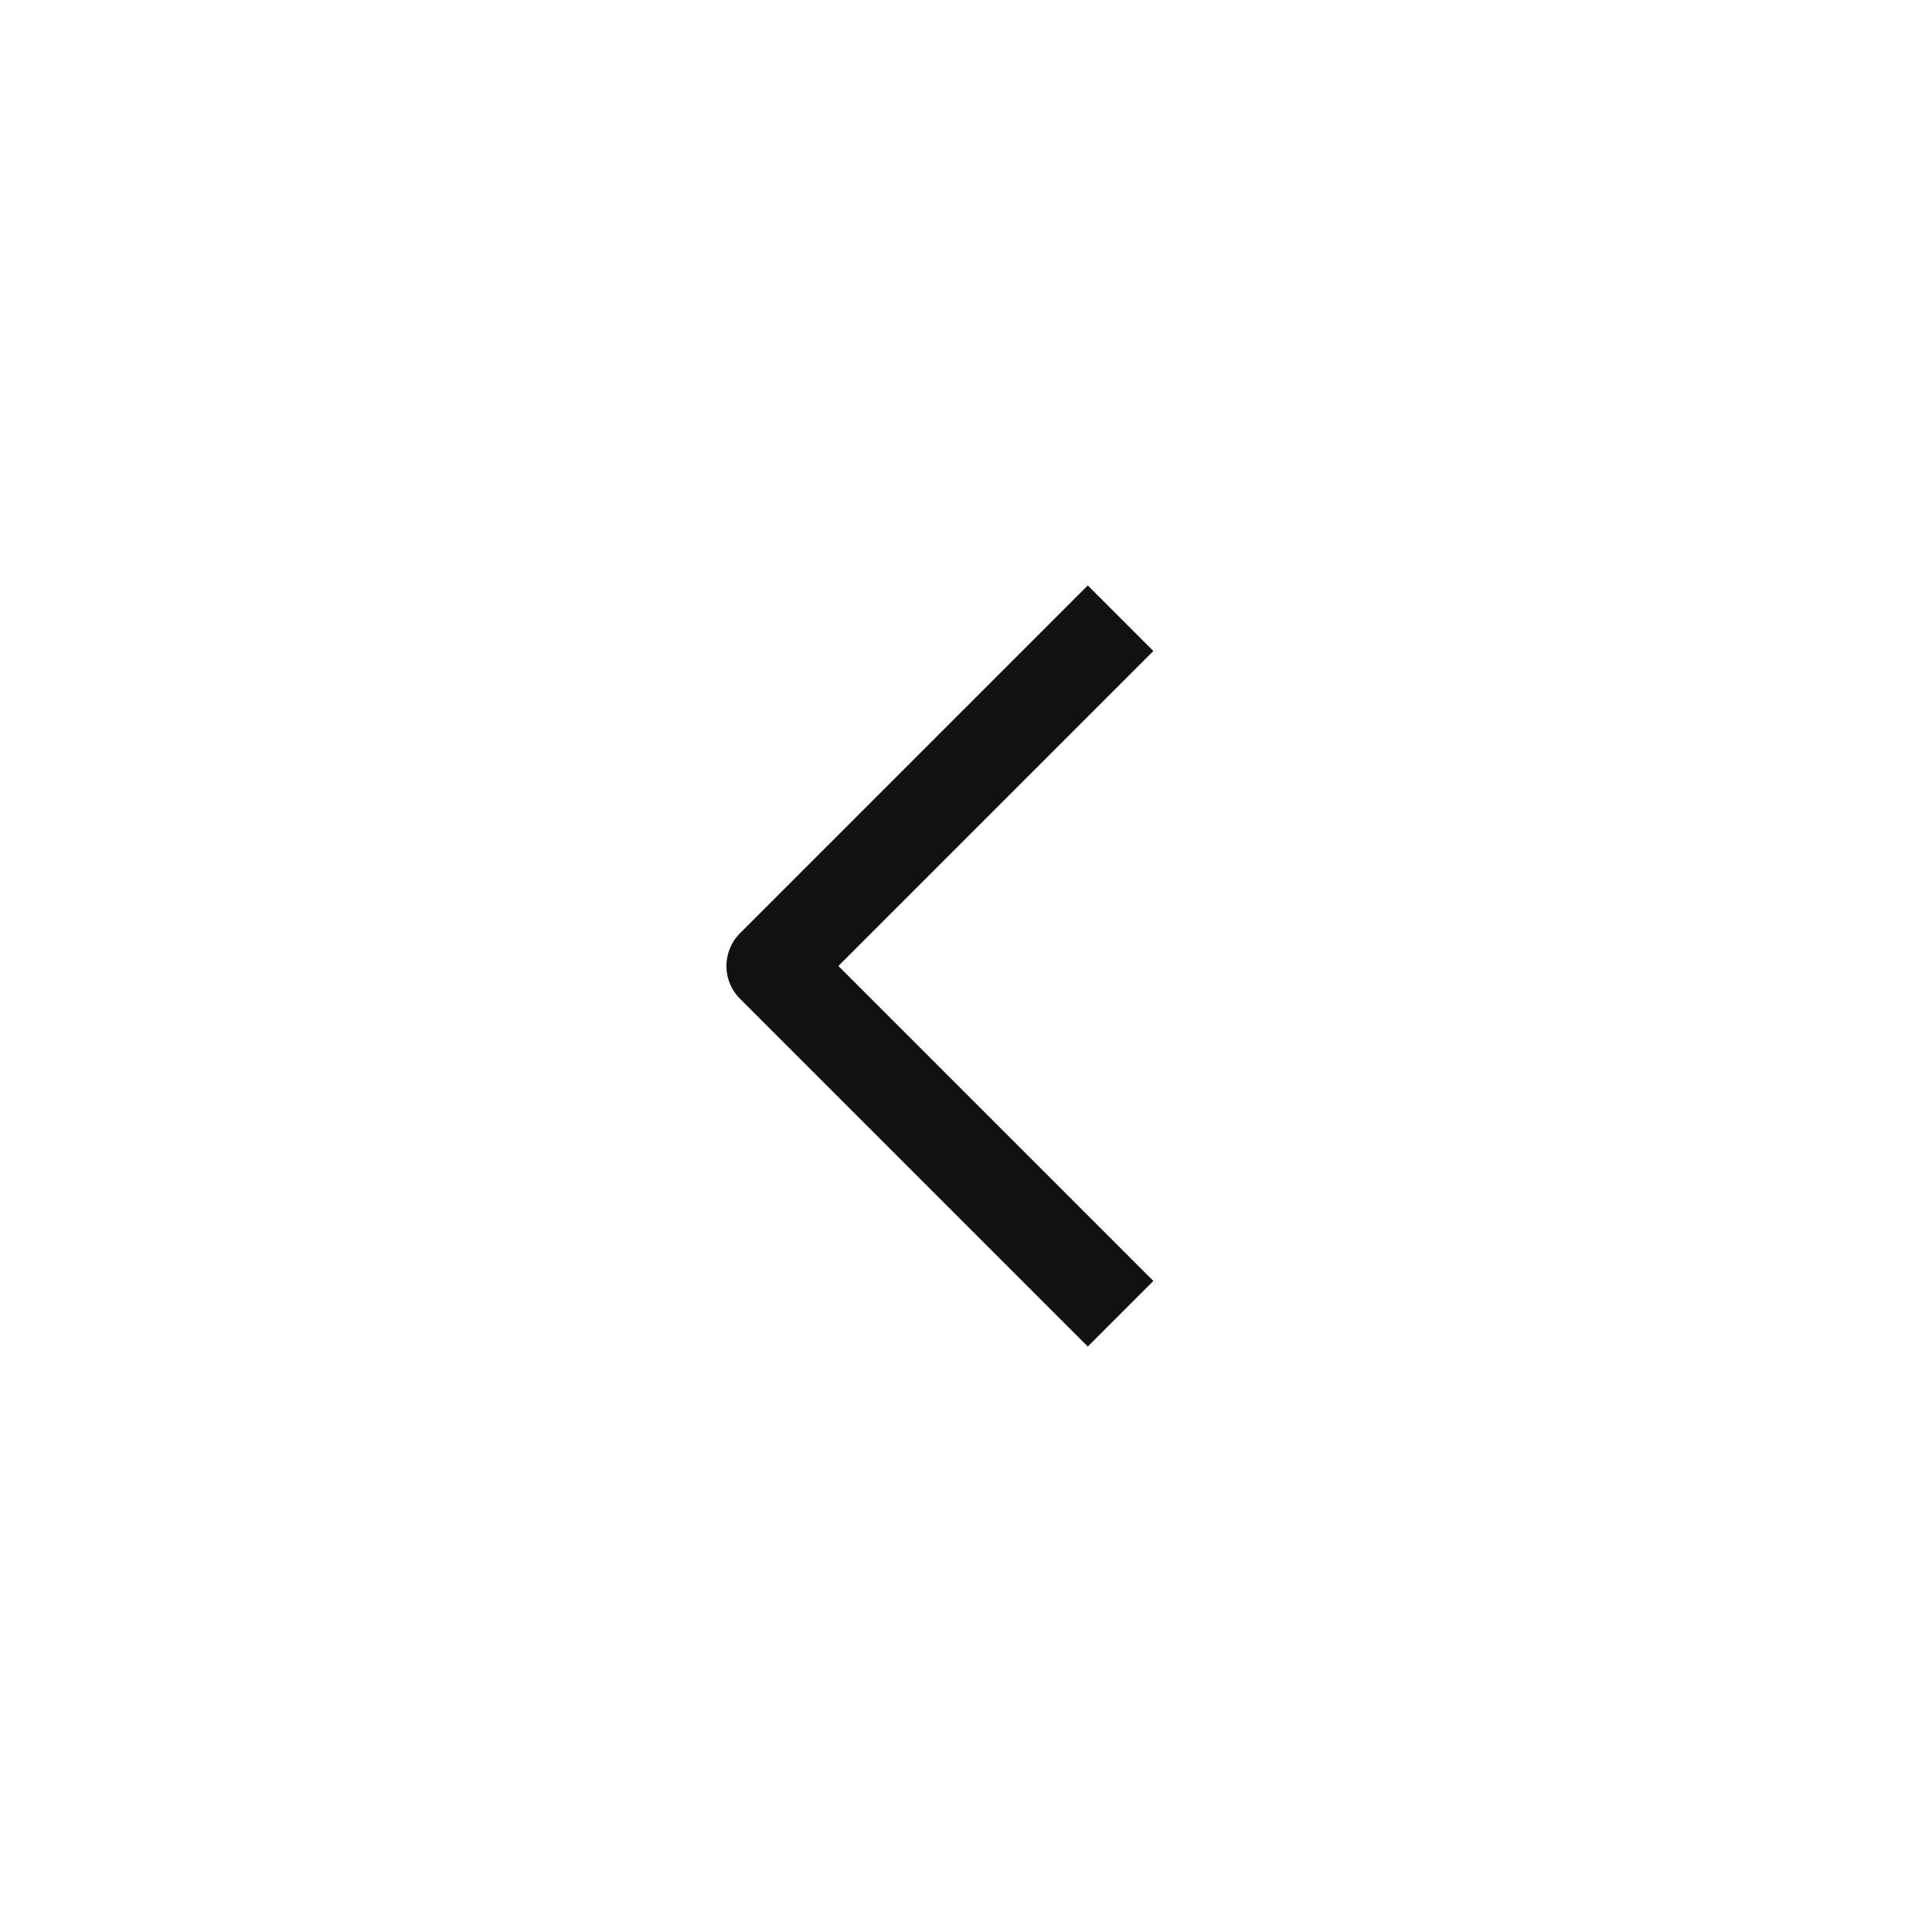
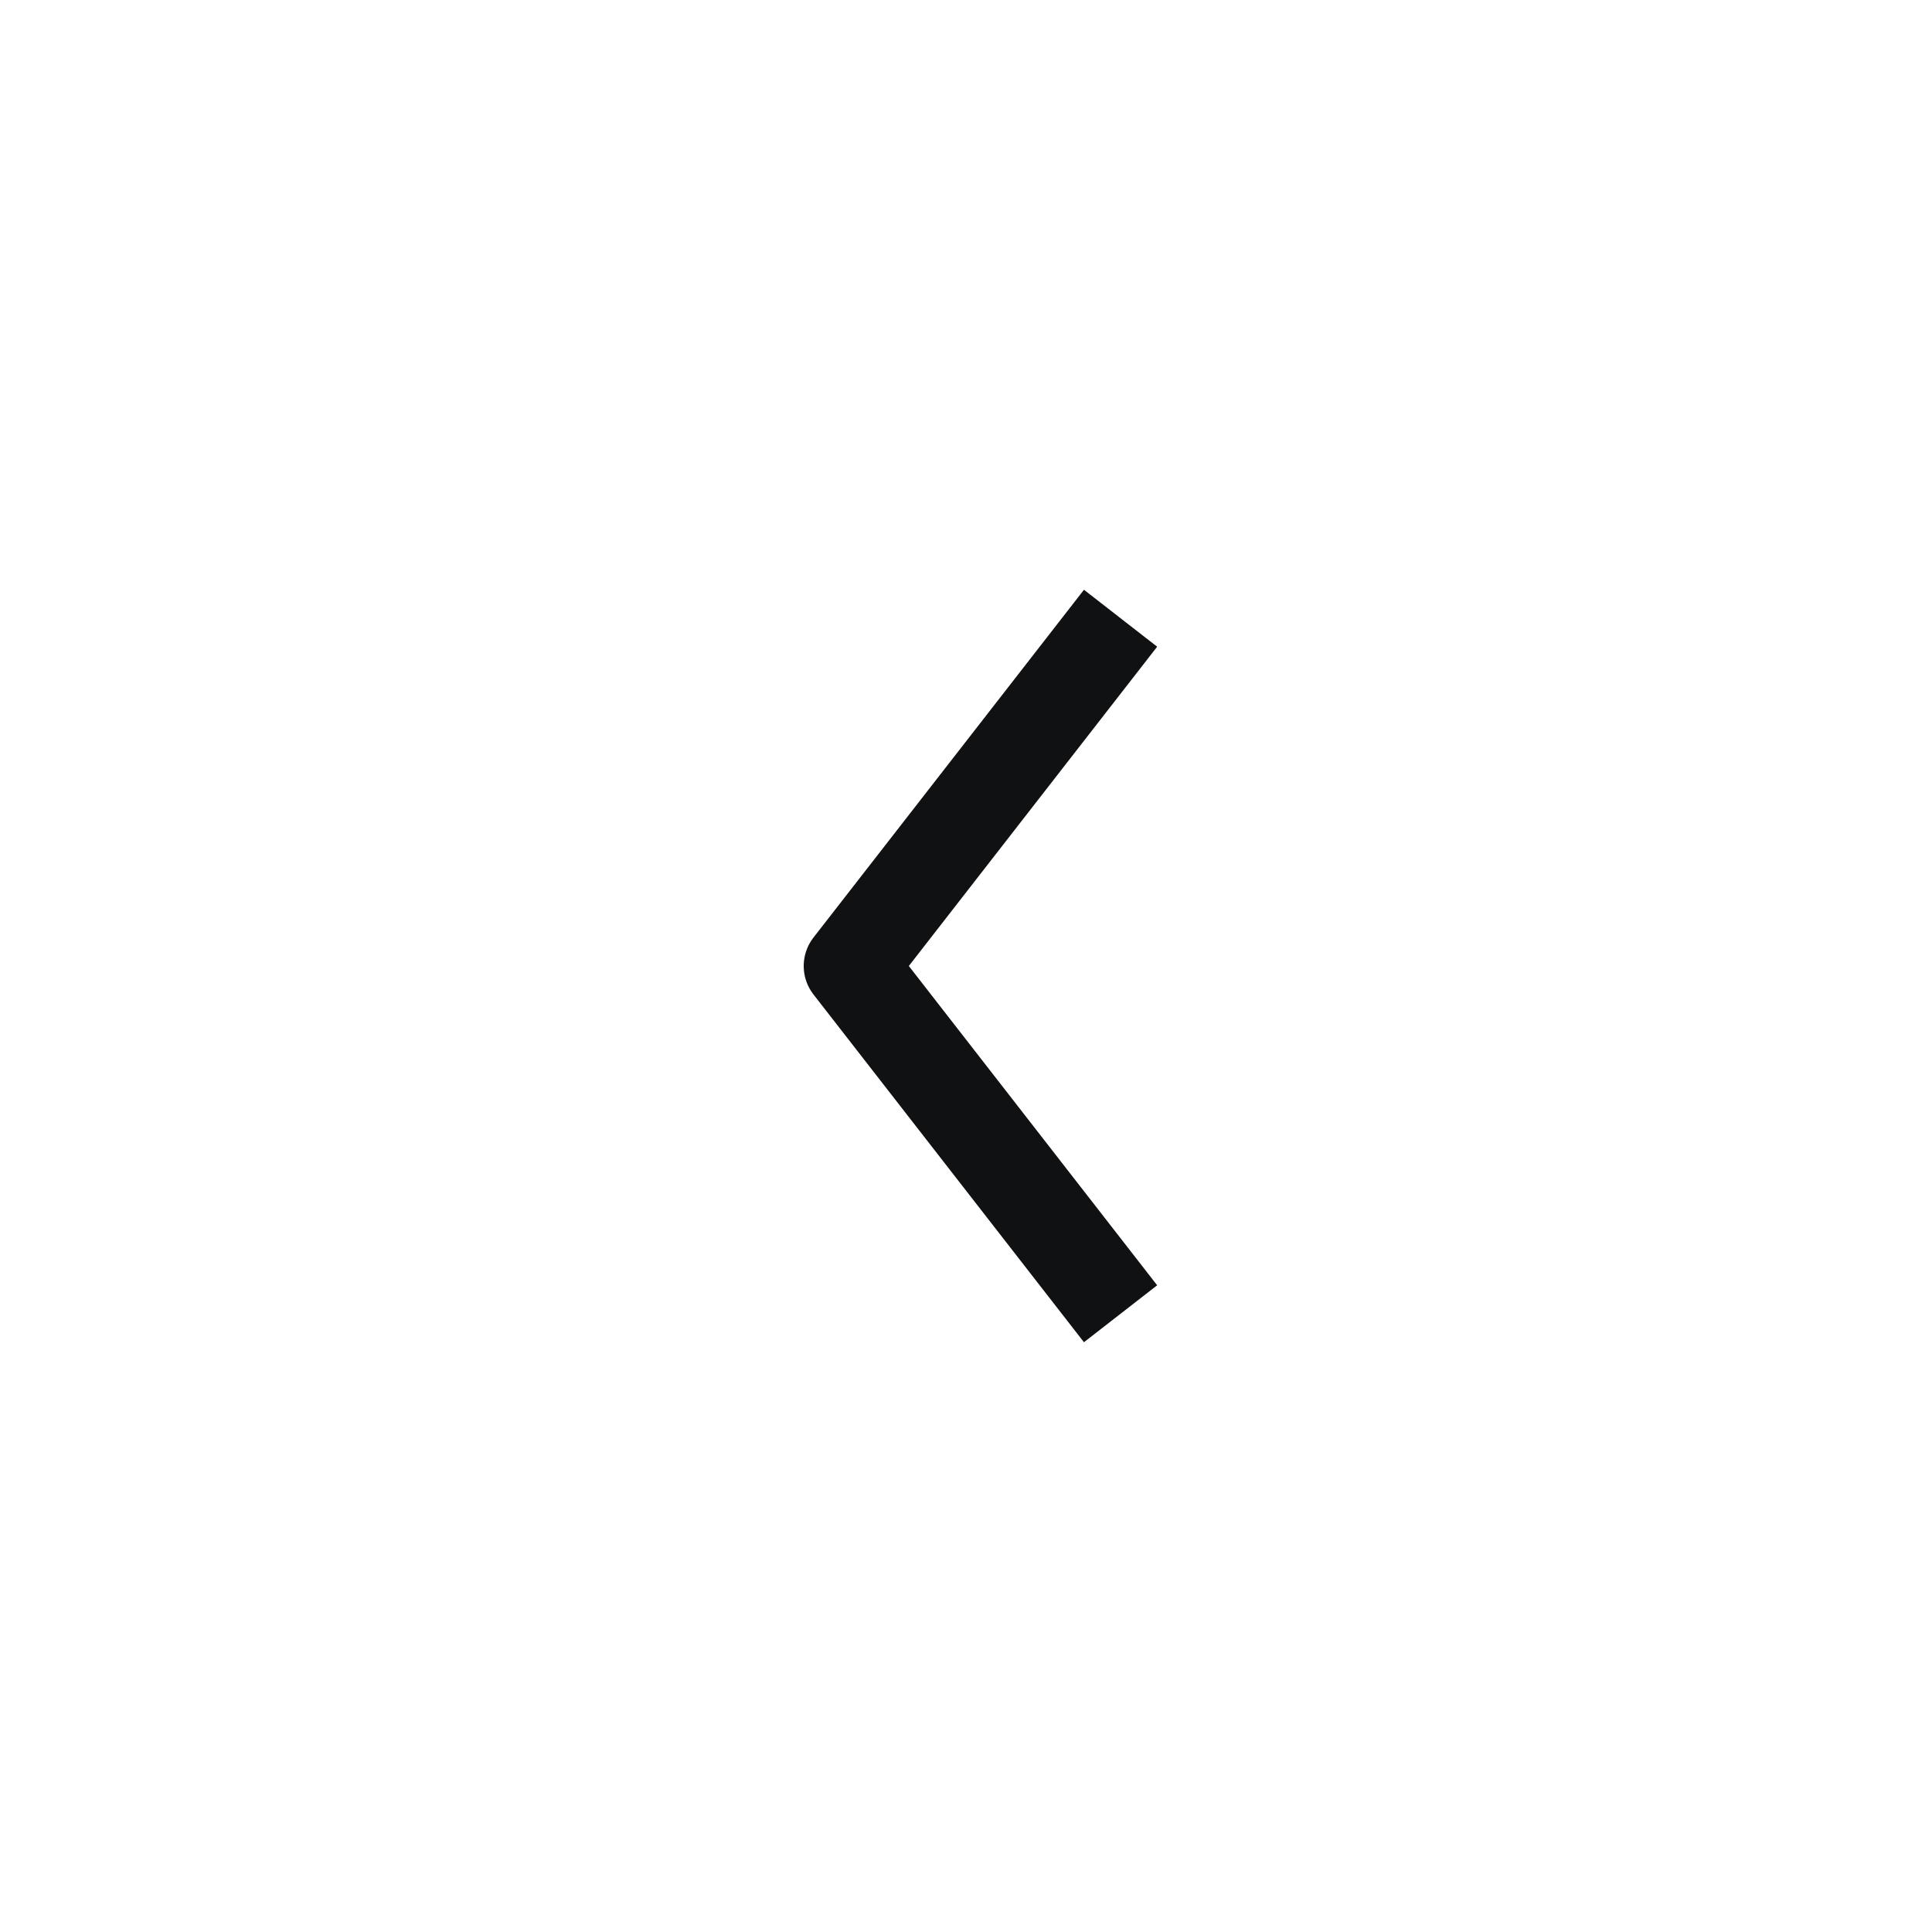
<svg xmlns="http://www.w3.org/2000/svg" width="25" height="25" viewBox="0 0 25 25" fill="none">
-   <path d="M14.5 17L10 12.5L14.5 8" stroke="#101112" stroke-width="1.2" stroke-linejoin="round" />
+   <path d="M14.5 17L11 12.5L14.5 8" stroke="#101112" stroke-width="1.2" stroke-linejoin="round" />
</svg>
